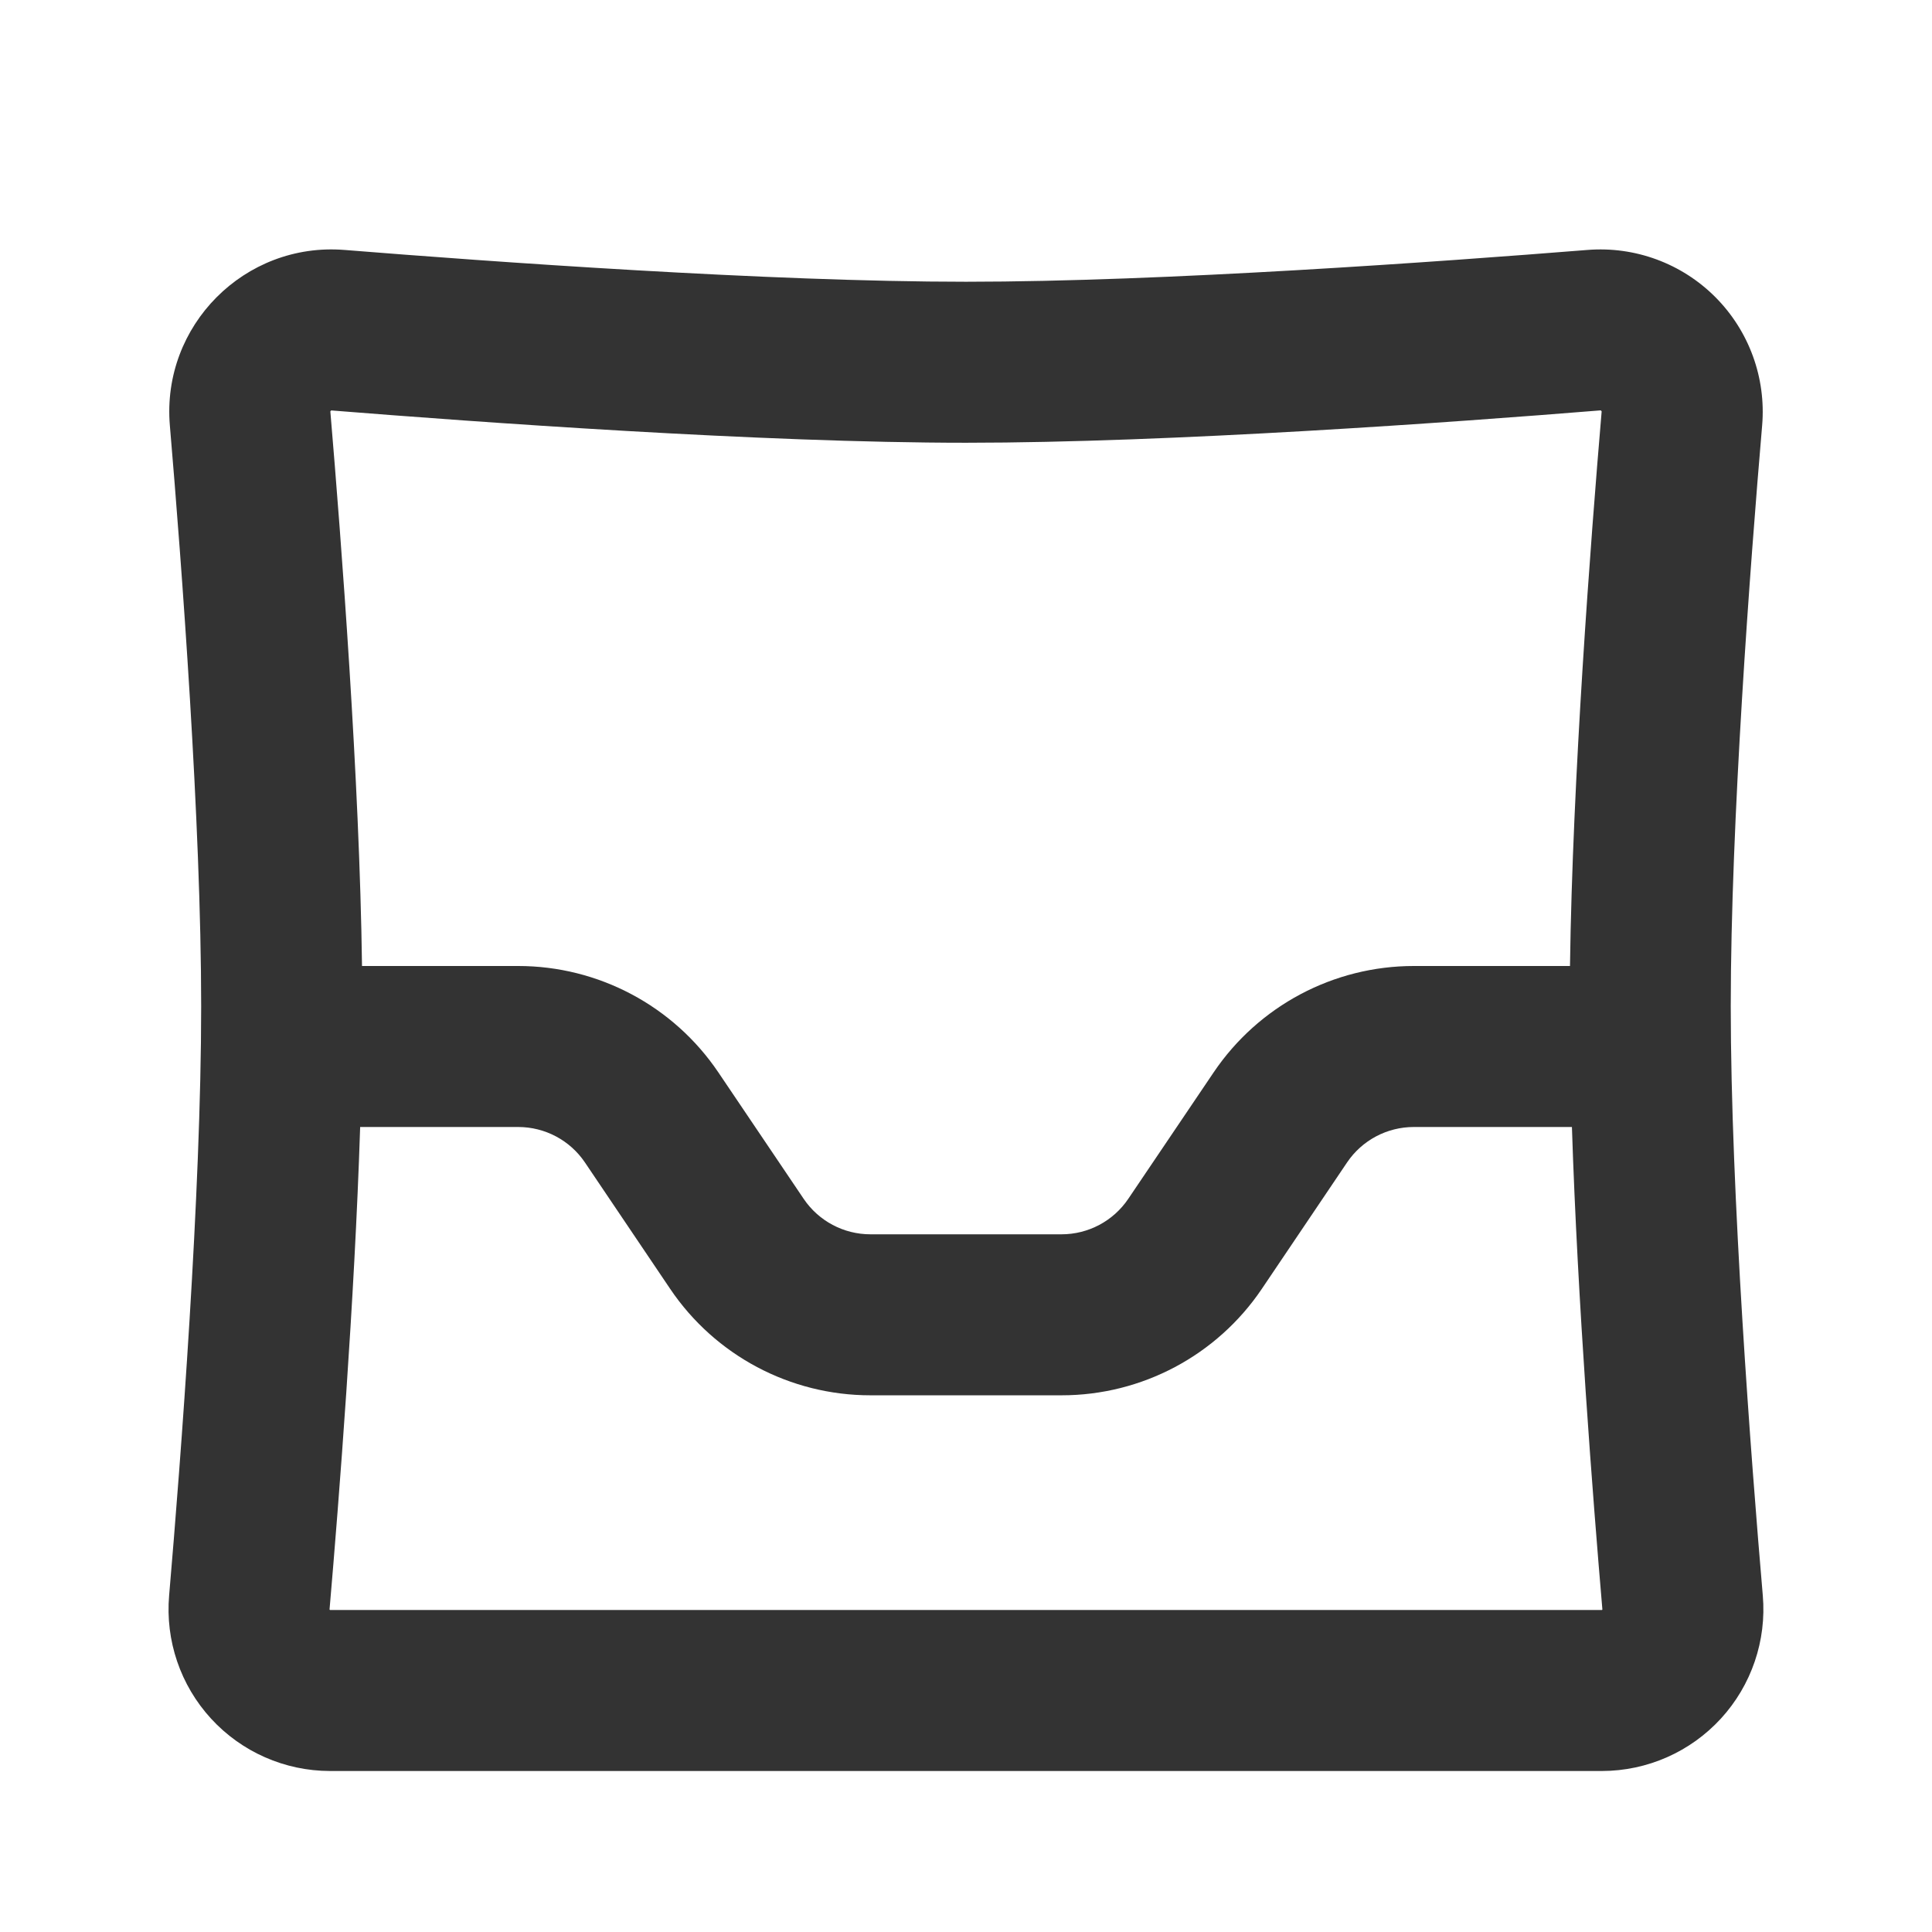
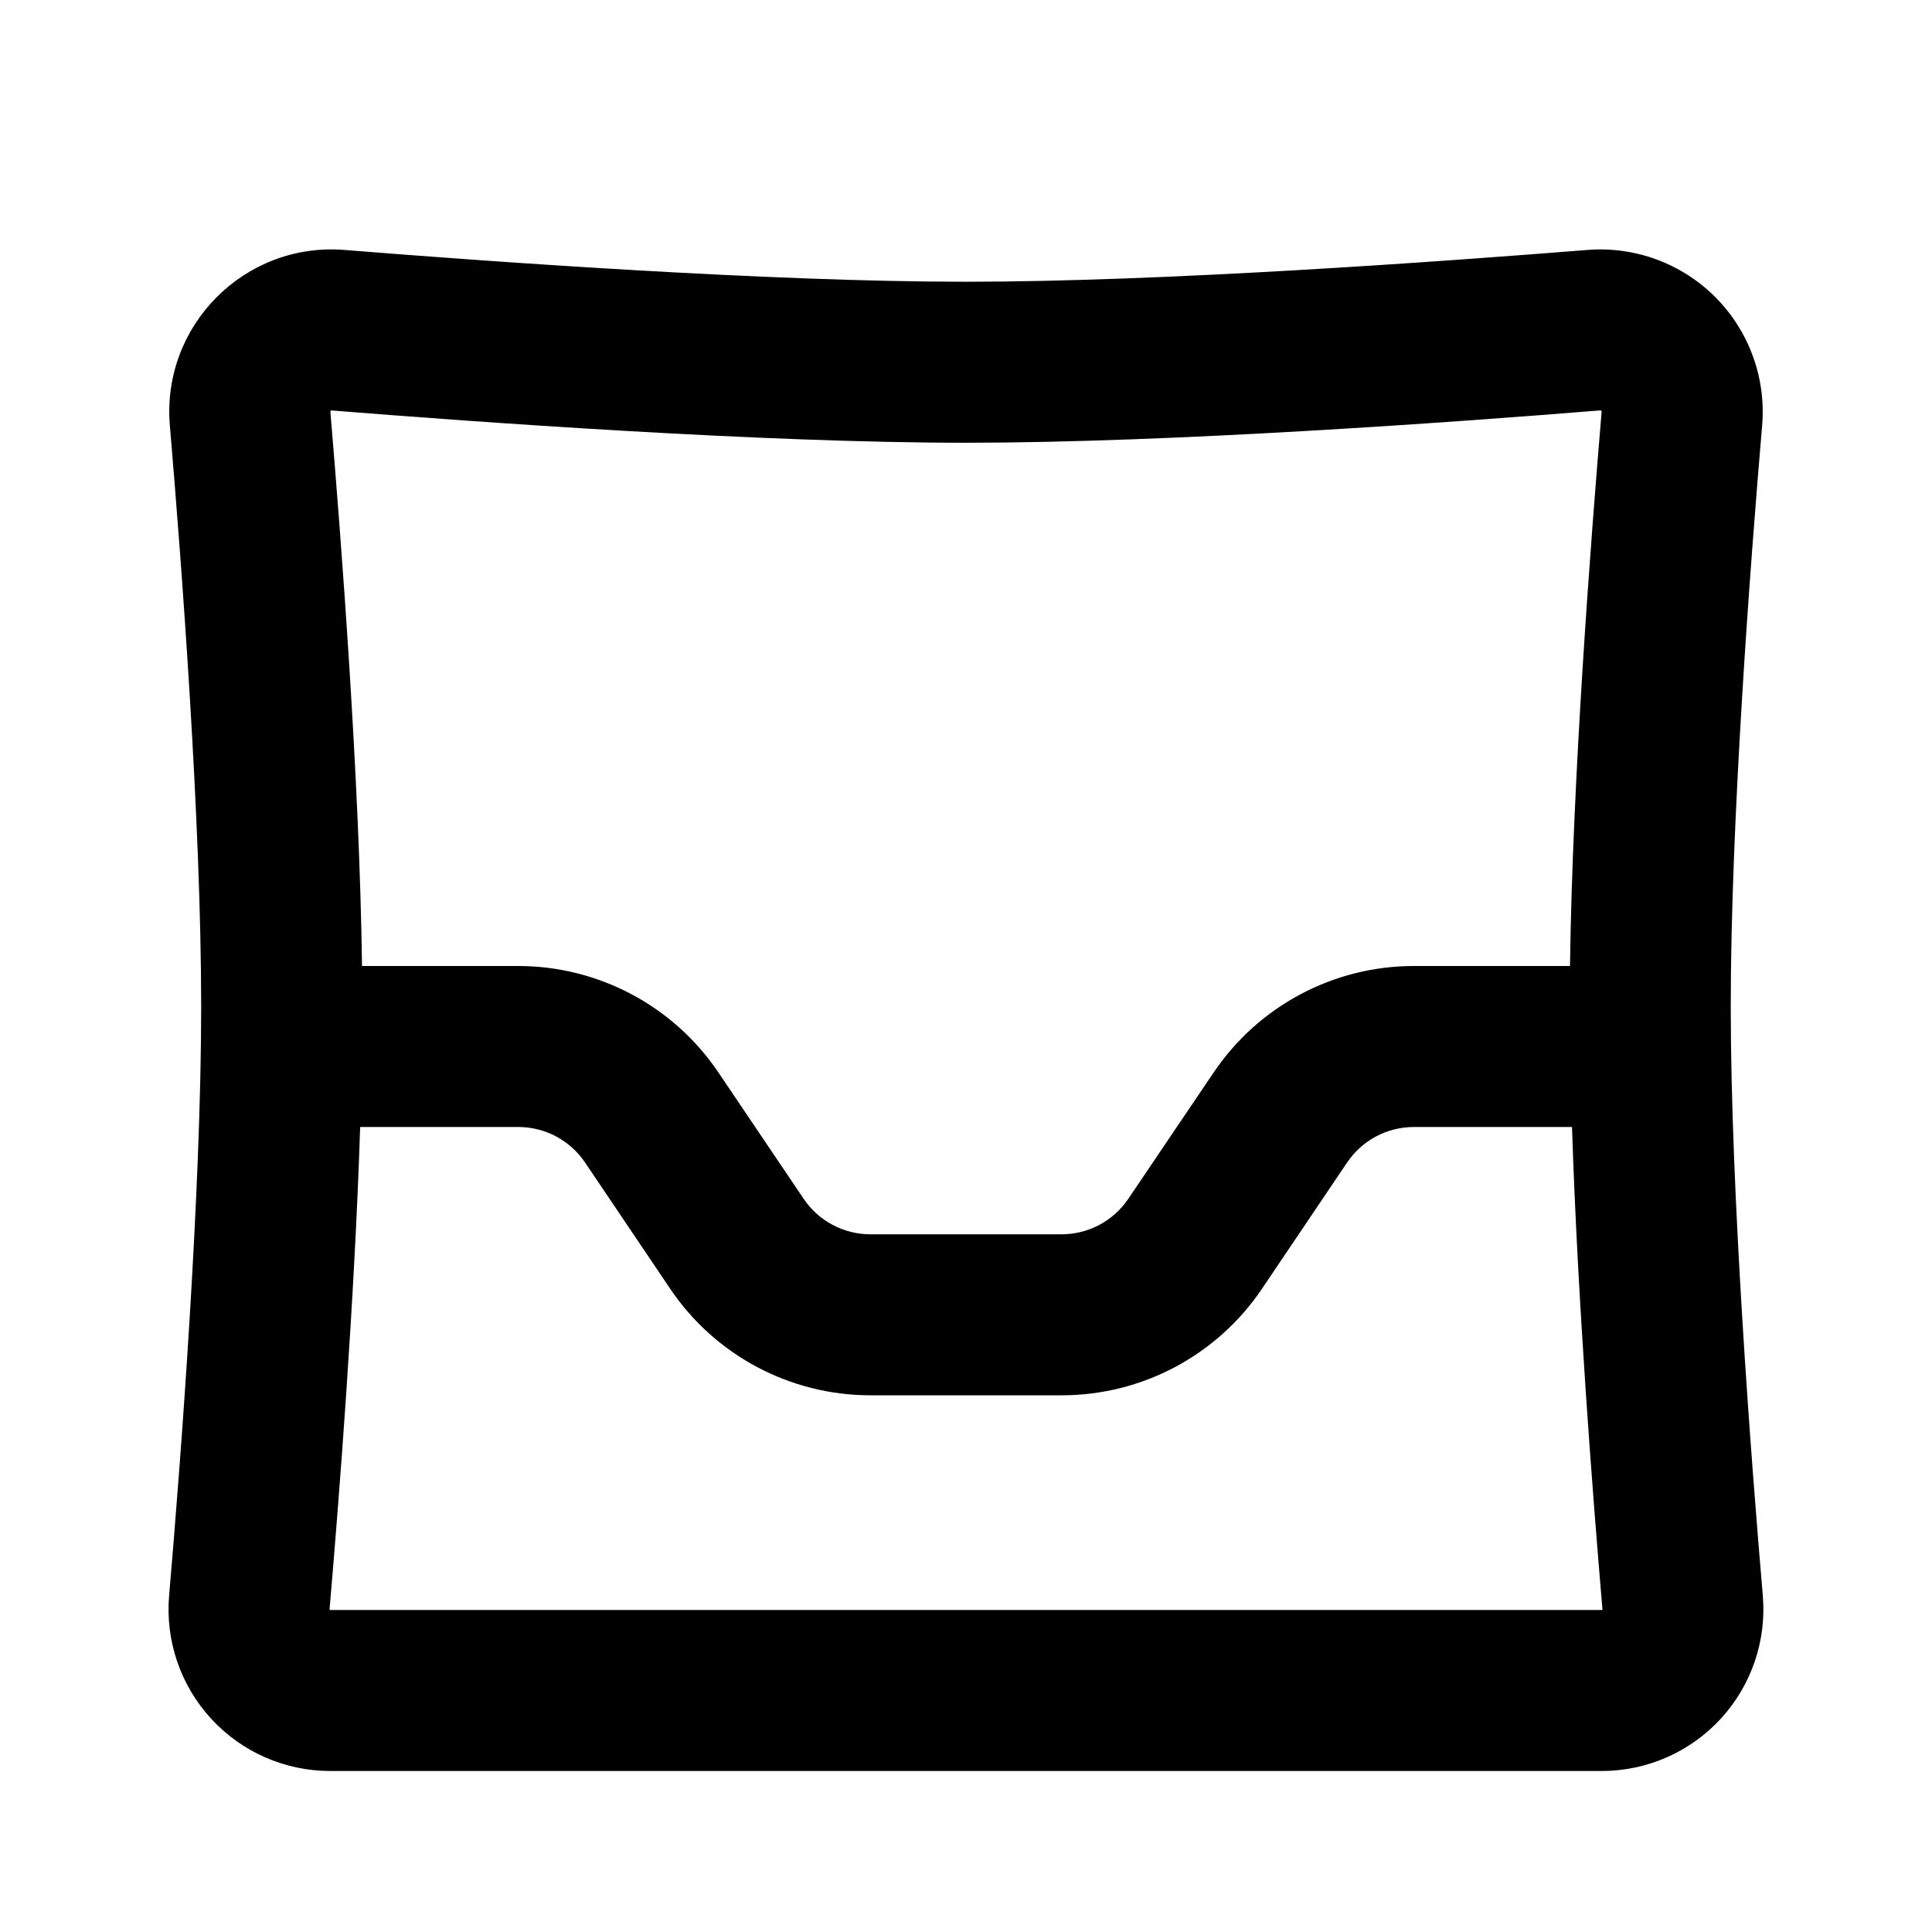
<svg xmlns="http://www.w3.org/2000/svg" width="24" height="24" fill="none" viewBox="0 0 24 24">
-   <path fill="#333" fill-rule="evenodd" d="M4.104 5.11a.02.02 0 01.005-.007.02.02 0 01.006-.004h.006C5.933 5.244 9.459 5.5 12 5.5c2.541 0 6.067-.255 7.88-.402h.004l.007.005a.022.022 0 01.005.007v.005c-.137 1.611-.362 4.568-.393 6.885h-1.94a3 3 0 00-2.487 1.322l-1.06 1.57a1 1 0 01-.829.441h-2.374a1 1 0 01-.829-.44l-1.06-1.571A3 3 0 006.437 12h-1.94c-.03-2.317-.257-5.274-.393-6.885v-.004zm.37 8.89c-.07 2.168-.262 4.62-.38 5.99a.02.02 0 000 .004l.002.002s0 .002.002.003l.001.001H19.9l.002-.001a.018.018 0 00.003-.005v-.005c-.117-1.37-.308-3.82-.378-5.989h-1.964a1 1 0 00-.829.44l-1.06 1.572a3 3 0 01-2.487 1.321h-2.374a3 3 0 01-2.487-1.321l-1.06-1.572a1 1 0 00-.829-.44H4.473zM4.28 3.105c-1.24-.1-2.275.94-2.17 2.18.147 1.73.389 4.935.389 7.215 0 2.327-.252 5.616-.398 7.319A2.008 2.008 0 004.1 22h15.8a2.008 2.008 0 001.998-2.181c-.146-1.703-.398-4.992-.398-7.319 0-2.28.242-5.484.39-7.215a2.016 2.016 0 00-2.171-2.18C17.904 3.25 14.45 3.5 12 3.5c-2.451 0-5.904-.249-7.719-.395z" />
+   <path fill="currentColor" fill-rule="evenodd" d="M4.104 5.11a.02.02 0 01.005-.007.02.02 0 01.006-.004h.006C5.933 5.244 9.459 5.5 12 5.5c2.541 0 6.067-.255 7.88-.402h.004a.02.02 0 01.008.005.019.019 0 01.004.007v.005c-.136 1.611-.362 4.568-.393 6.885h-1.94a3 3 0 00-2.486 1.322l-1.061 1.57a1 1 0 01-.829.441h-2.374a1 1 0 01-.829-.44l-1.06-1.571A3 3 0 006.437 12h-1.94c-.03-2.317-.257-5.274-.393-6.885a.02.02 0 010-.004zm.37 8.89c-.07 2.168-.262 4.62-.38 5.99a.02.02 0 000 .004l.002.002s0 .002.002.003l.001.001h15.803l.001-.001.002-.003.001-.002v-.005c-.117-1.37-.308-3.82-.378-5.989h-1.964a1 1 0 00-.829.44l-1.06 1.572a3 3 0 01-2.487 1.321h-2.374a3 3 0 01-2.487-1.321l-1.06-1.572a1 1 0 00-.829-.44H4.473zM4.28 3.105c-1.24-.1-2.275.94-2.17 2.18.147 1.73.389 4.935.389 7.215 0 2.327-.252 5.616-.398 7.319A2.008 2.008 0 004.1 22h15.8a2.008 2.008 0 001.998-2.181c-.146-1.703-.398-4.992-.398-7.319 0-2.28.242-5.484.39-7.215a2.017 2.017 0 00-2.171-2.18C17.904 3.25 14.45 3.5 12 3.5c-2.451 0-5.904-.249-7.719-.395z" />
</svg>
